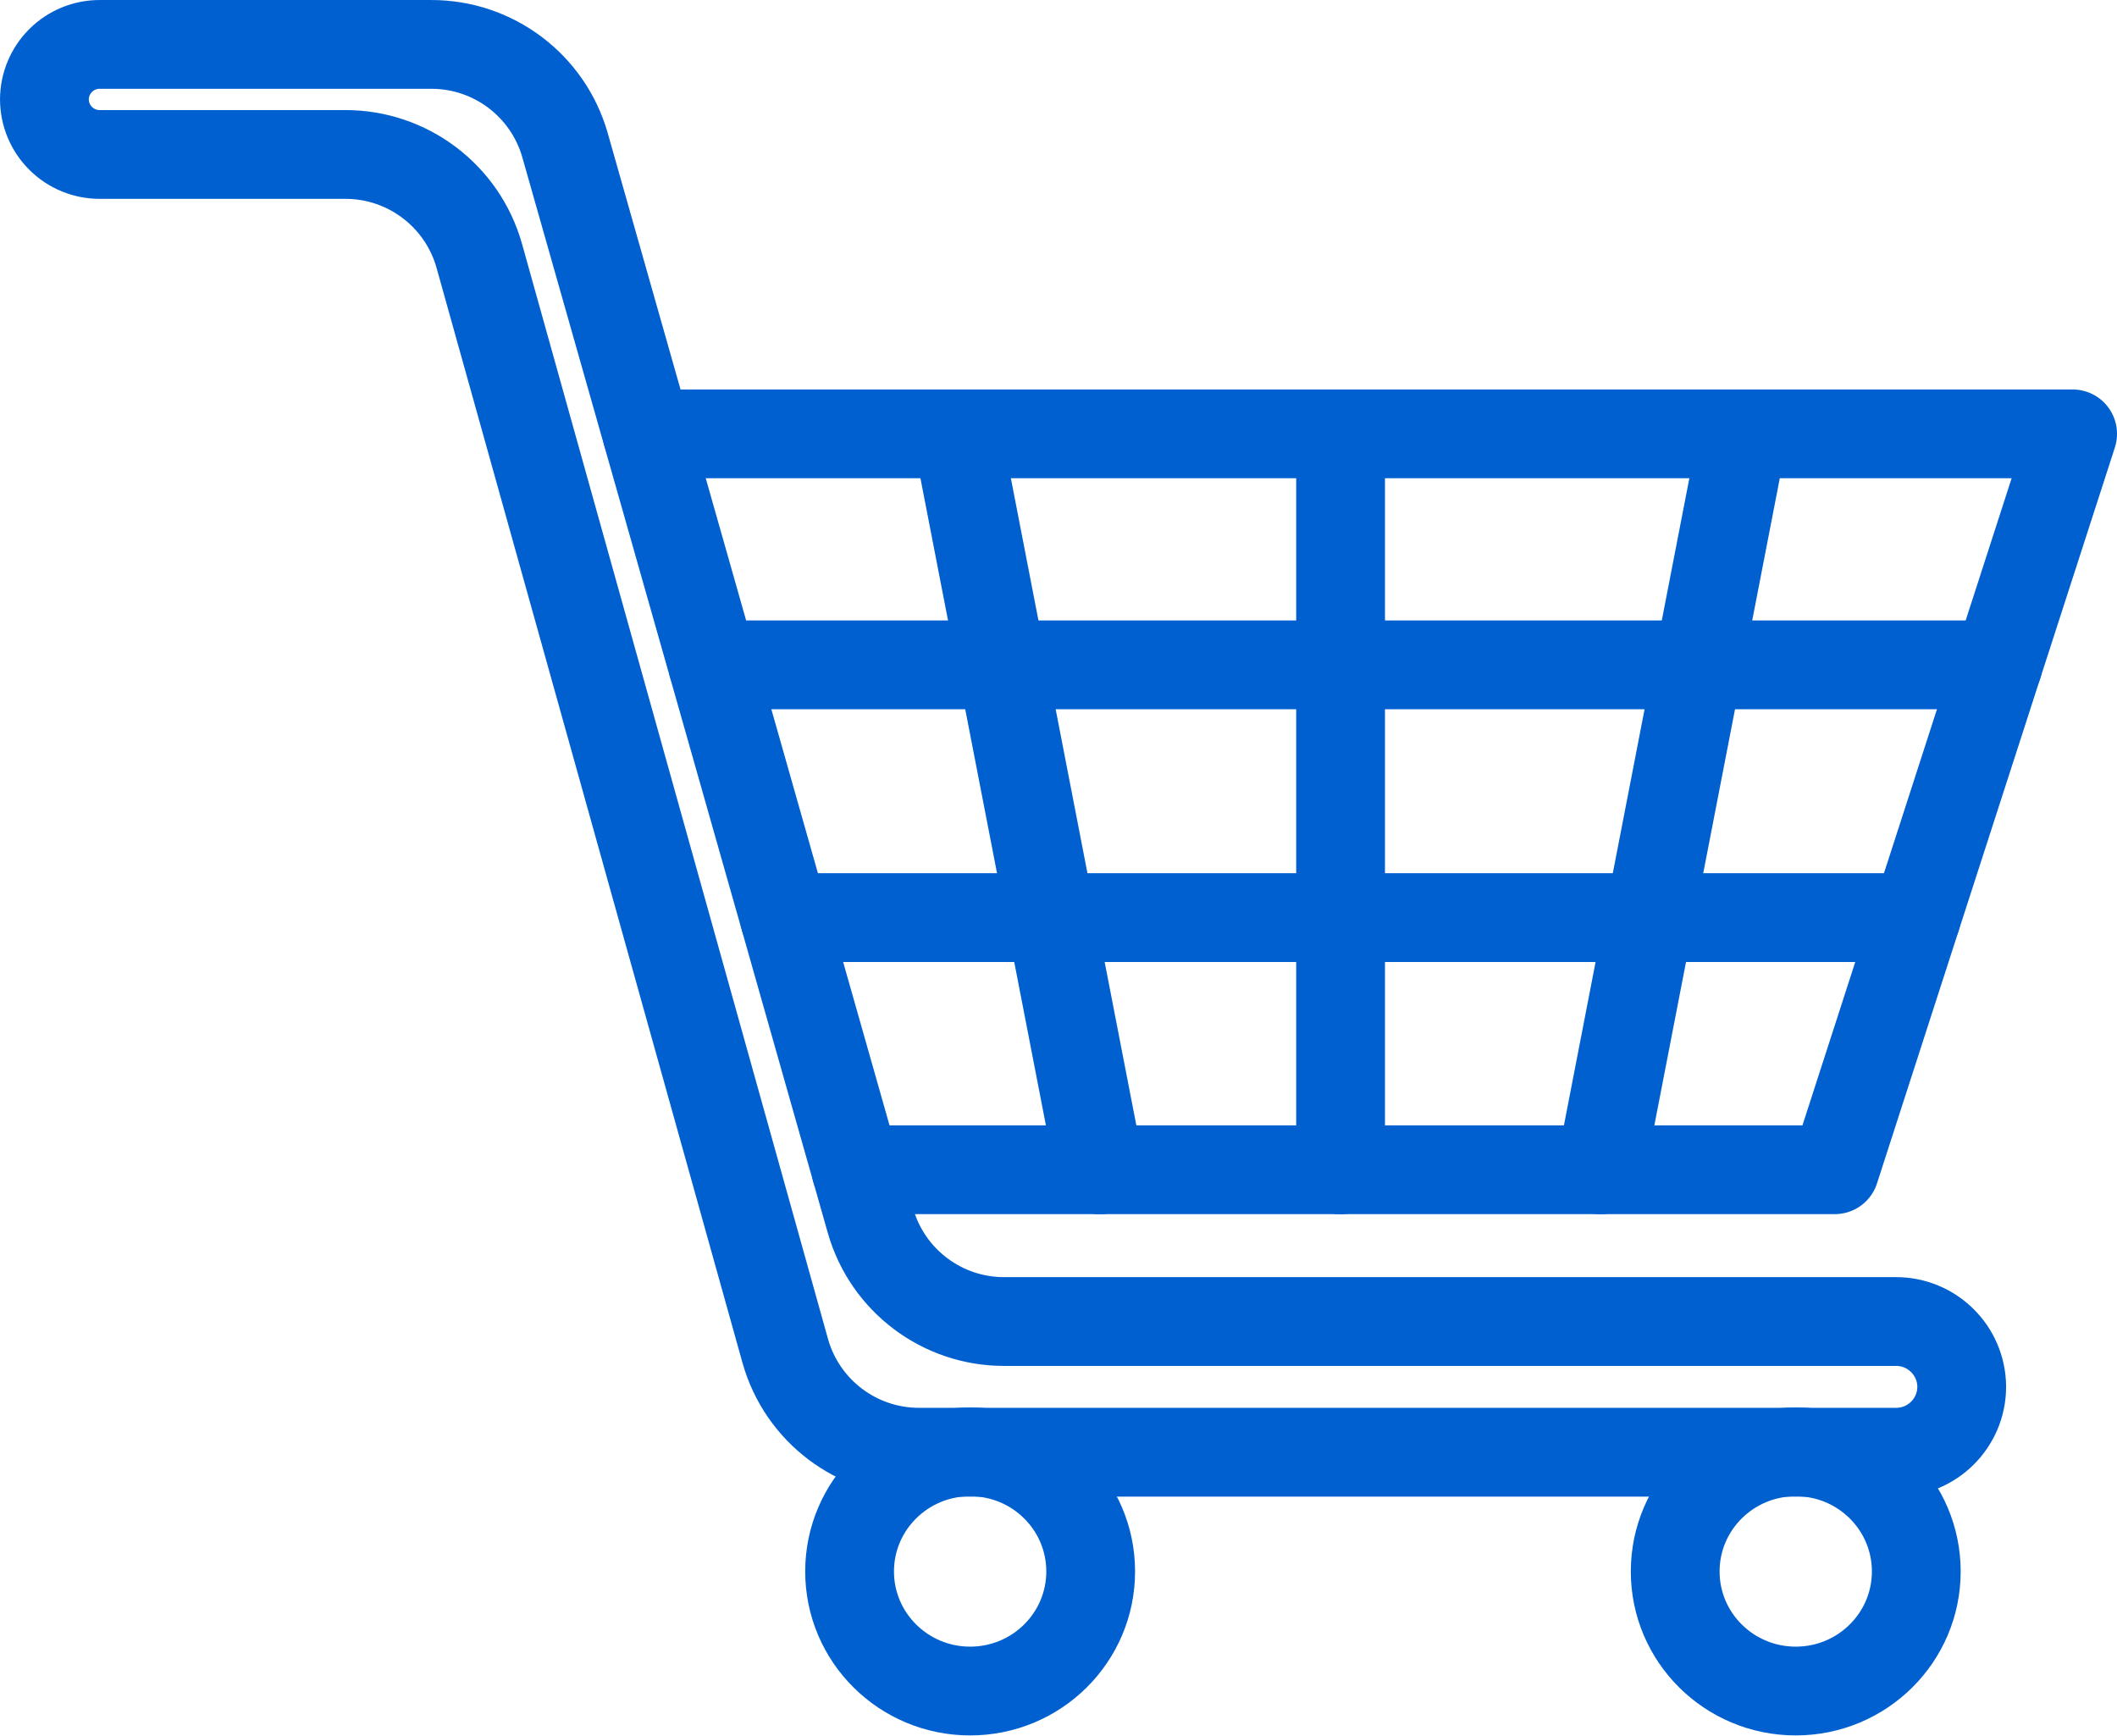
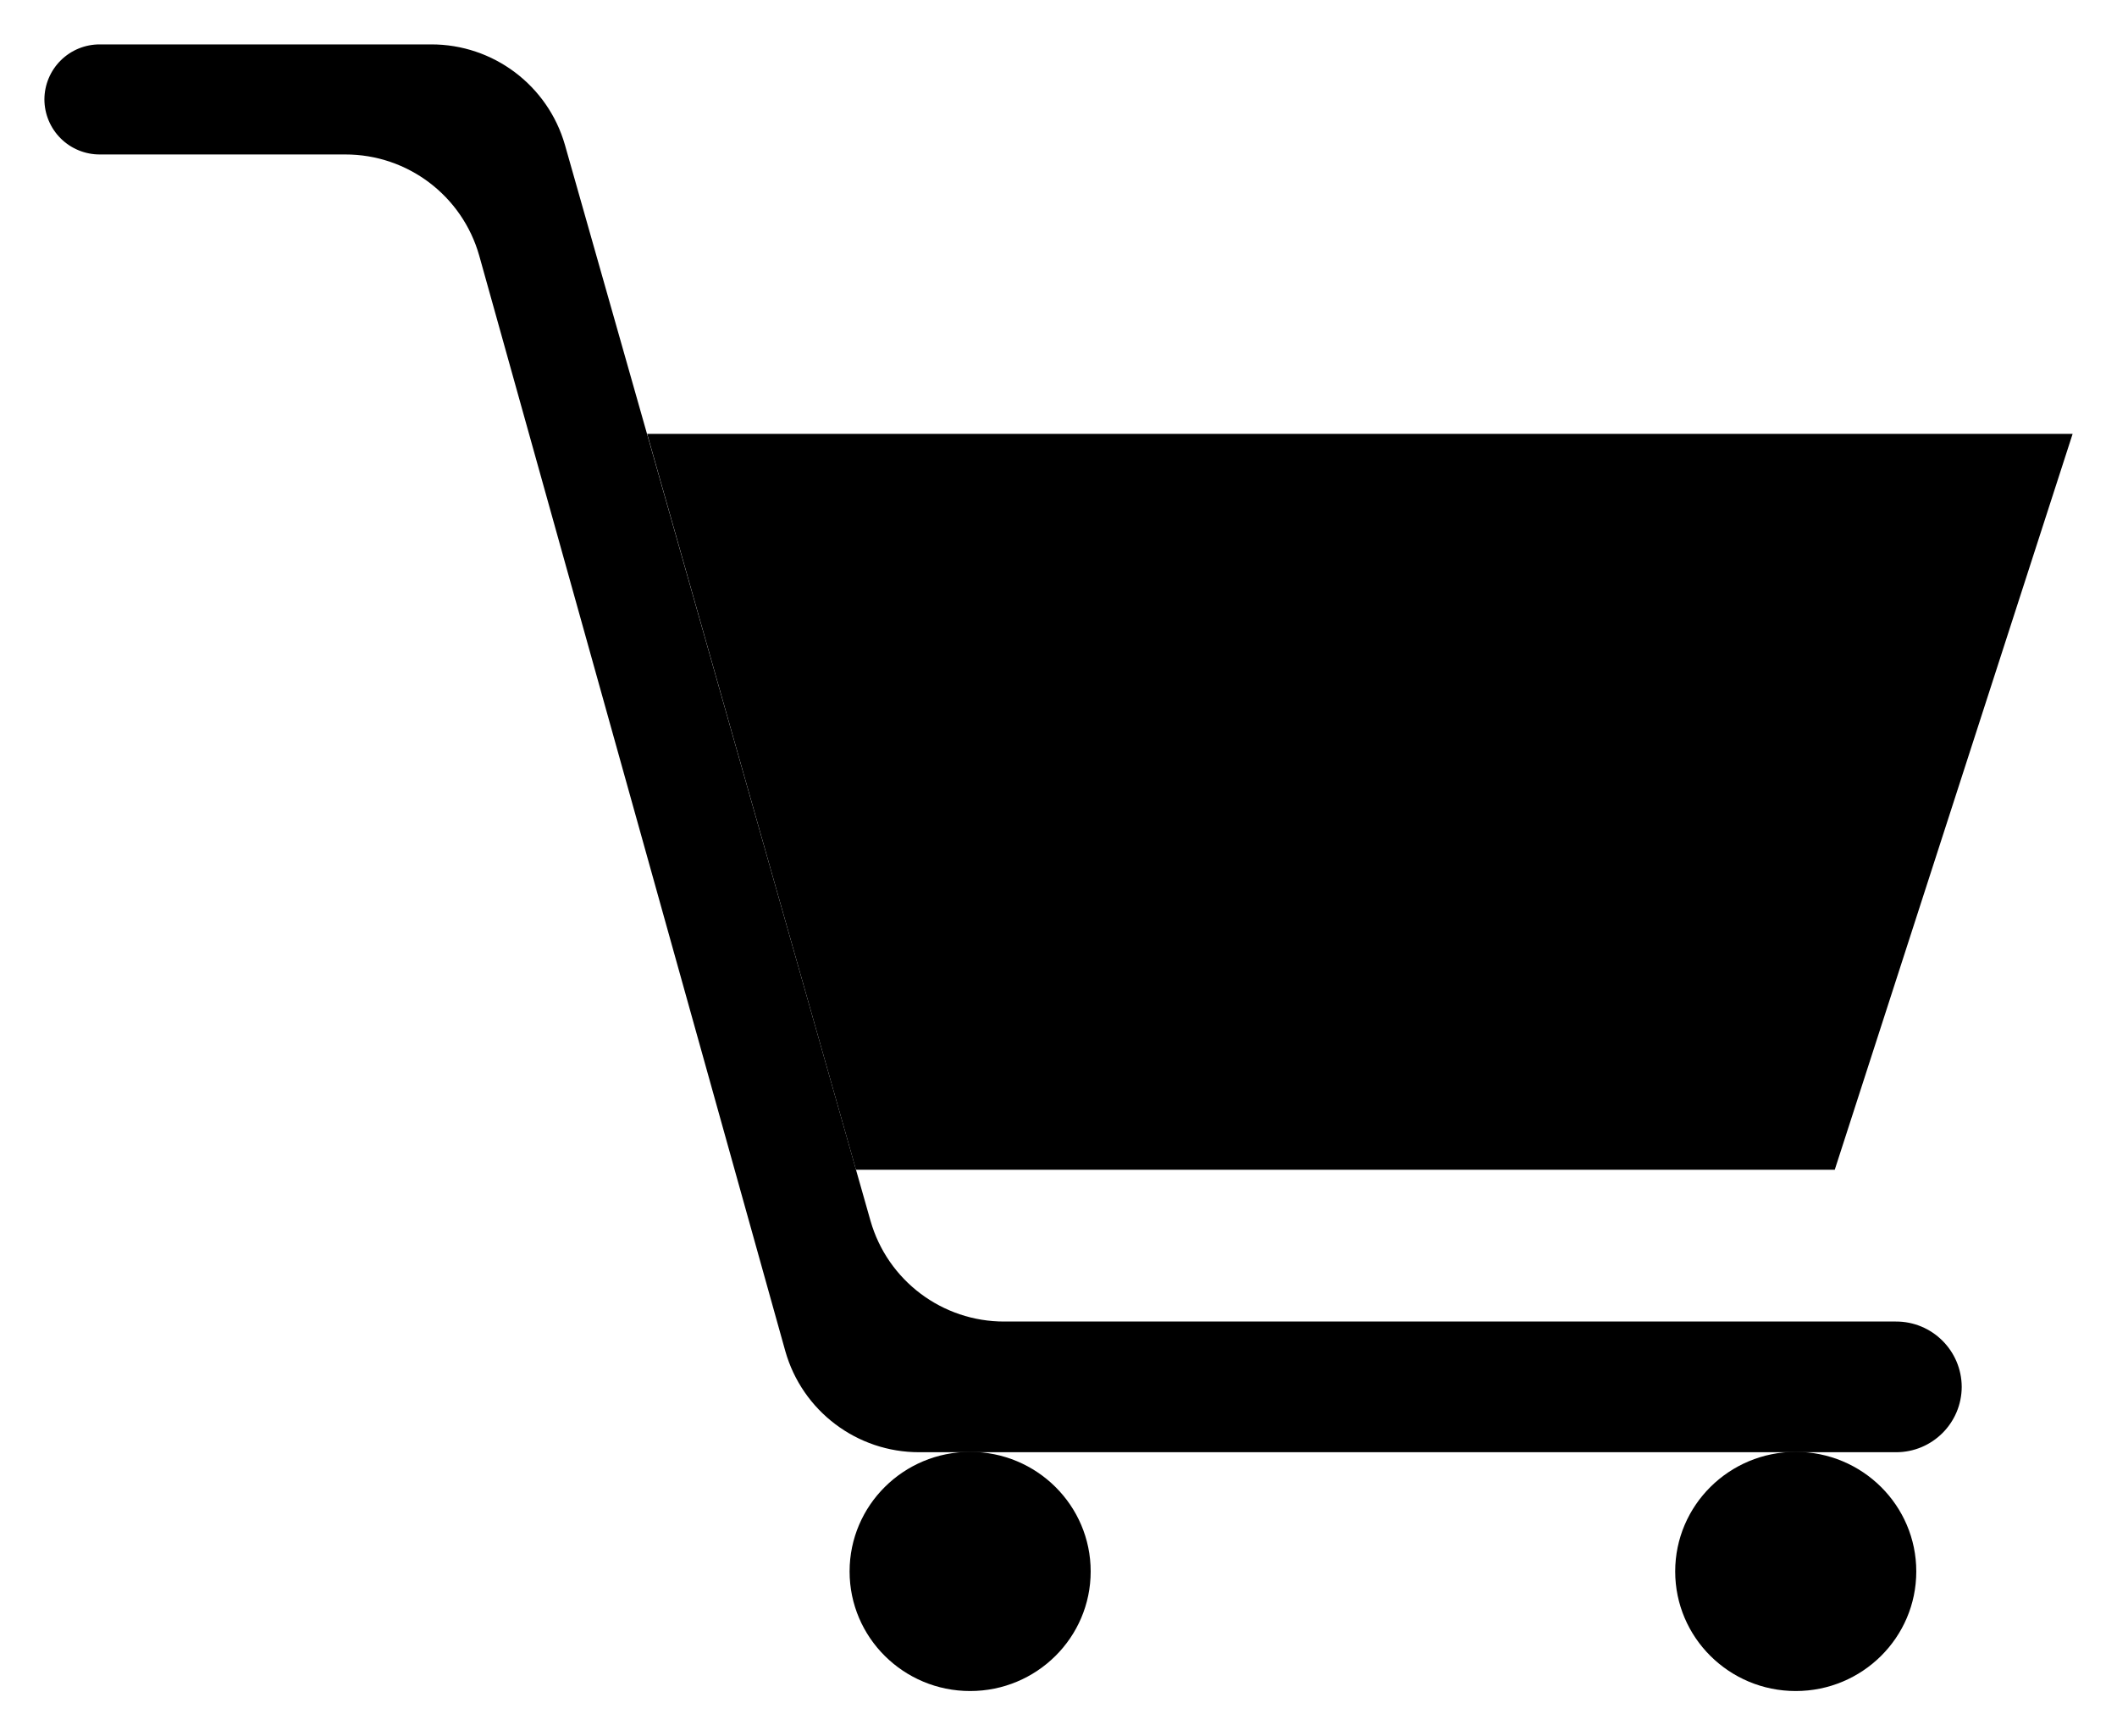
- <svg xmlns="http://www.w3.org/2000/svg" viewBox="0 0 593.07 486.16">
-   <defs>
-     <style>.cls-1{fill:none;stroke:#0060d0;stroke-linecap:round;stroke-linejoin:round;stroke-width:24.87px;}</style>
-   </defs>
+ <svg xmlns="http://www.w3.org/2000/svg" viewBox="0 0 593.07 486.16" class="cartSVG">
+   <defs />
  <g id="Layer_2" data-name="Layer 2">
    <g id="Layer_1-2" data-name="Layer 1">
      <g id="cart">
        <path id="Path_14" data-name="Path 14" class="cls-1" d="M28,43.27H96.72A38.94,38.94,0,0,1,134.25,71.6L220,378.49a38.92,38.92,0,0,0,37.53,28.33H531.12a18.37,18.37,0,0,0,18.45-18.3h0a18.38,18.38,0,0,0-18.45-18.31H281.38A38.91,38.91,0,0,1,243.87,342L158.27,40.61a38.91,38.91,0,0,0-37.5-28.17H28A15.46,15.46,0,0,0,12.44,27.83v0h0A15.47,15.47,0,0,0,28,43.27h0Z" />
        <path id="Path_15" data-name="Path 15" class="cls-1" d="M181.3,121.54H580.64L514,327.69H239.8" />
        <line id="Line_1" data-name="Line 1" class="cls-1" x1="199.68" y1="186.25" x2="559.72" y2="186.25" />
        <line id="Line_2" data-name="Line 2" class="cls-1" x1="219.77" y1="257.05" x2="536.82" y2="257.05" />
        <line id="Line_3" data-name="Line 3" class="cls-1" x1="488.34" y1="121.56" x2="448.38" y2="327.71" />
        <line id="Line_4" data-name="Line 4" class="cls-1" x1="268.12" y1="121.56" x2="308.09" y2="327.71" />
        <line id="Line_5" data-name="Line 5" class="cls-1" x1="375.56" y1="121.56" x2="375.56" y2="327.71" />
        <ellipse id="Ellipse_2" data-name="Ellipse 2" class="cls-1" cx="271.78" cy="440.22" rx="33.77" ry="33.5" />
        <ellipse id="Ellipse_3" data-name="Ellipse 3" class="cls-1" cx="503.07" cy="440.22" rx="33.77" ry="33.5" />
      </g>
    </g>
  </g>
</svg>
